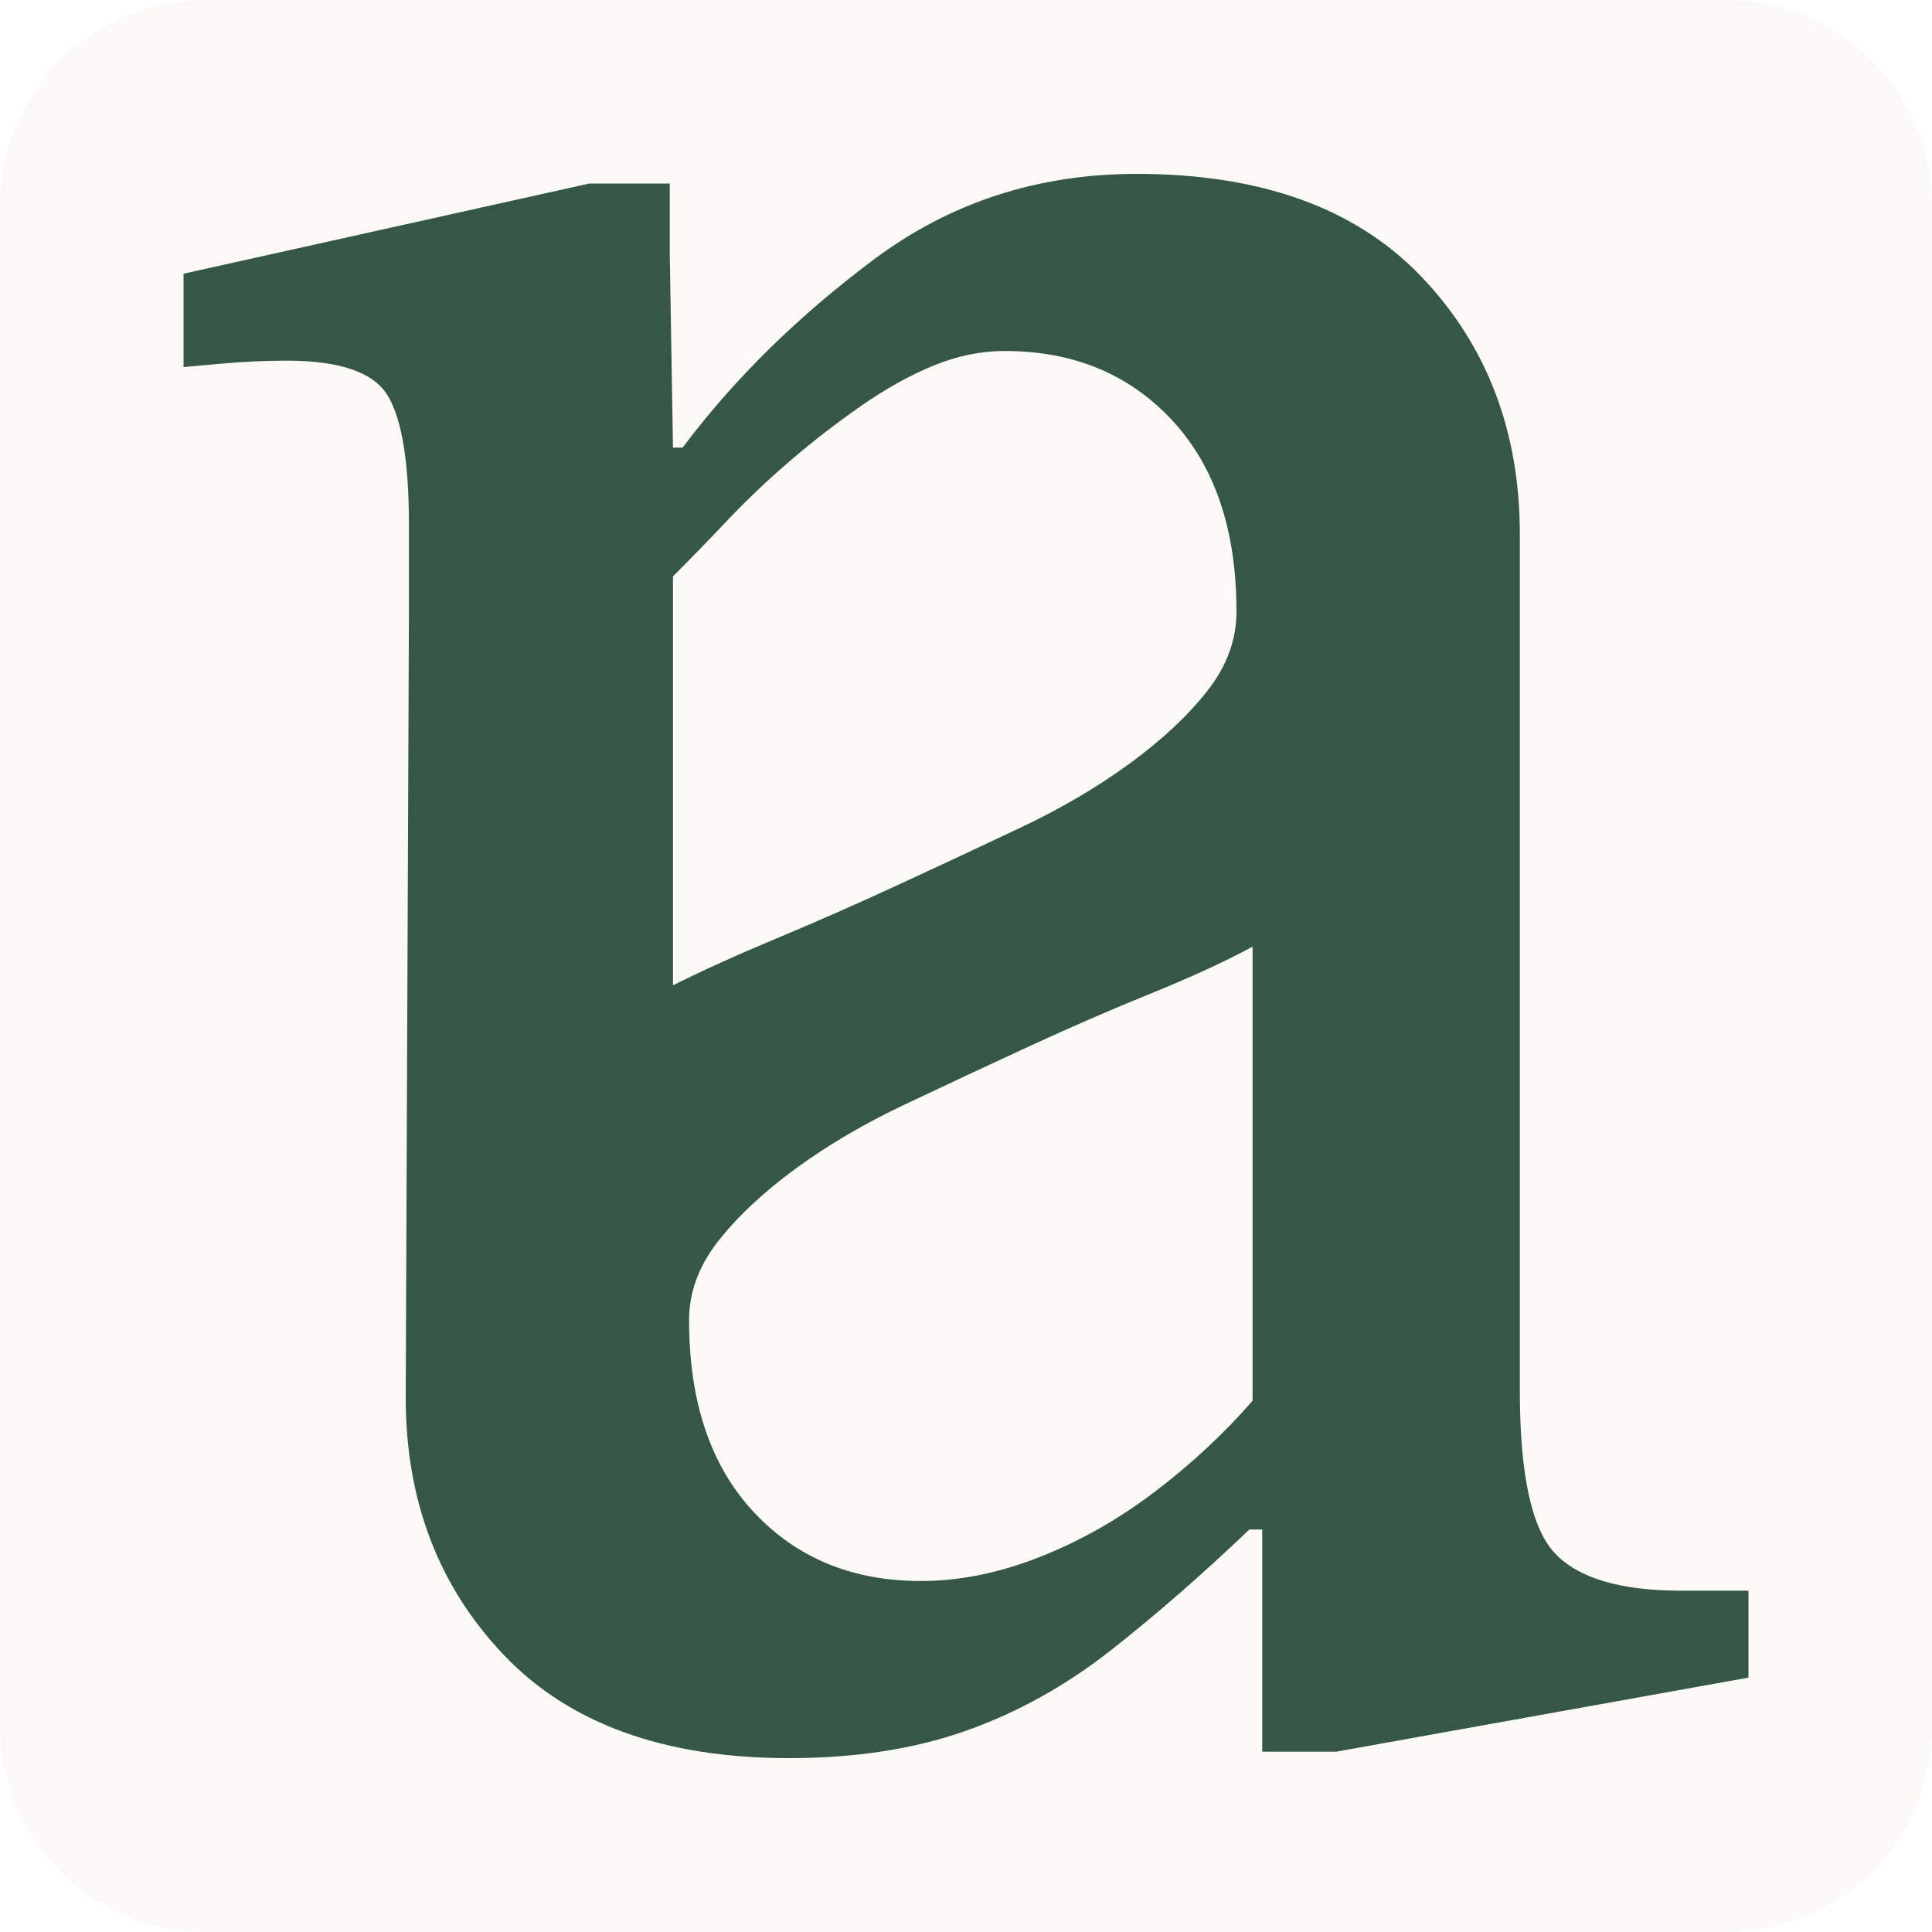
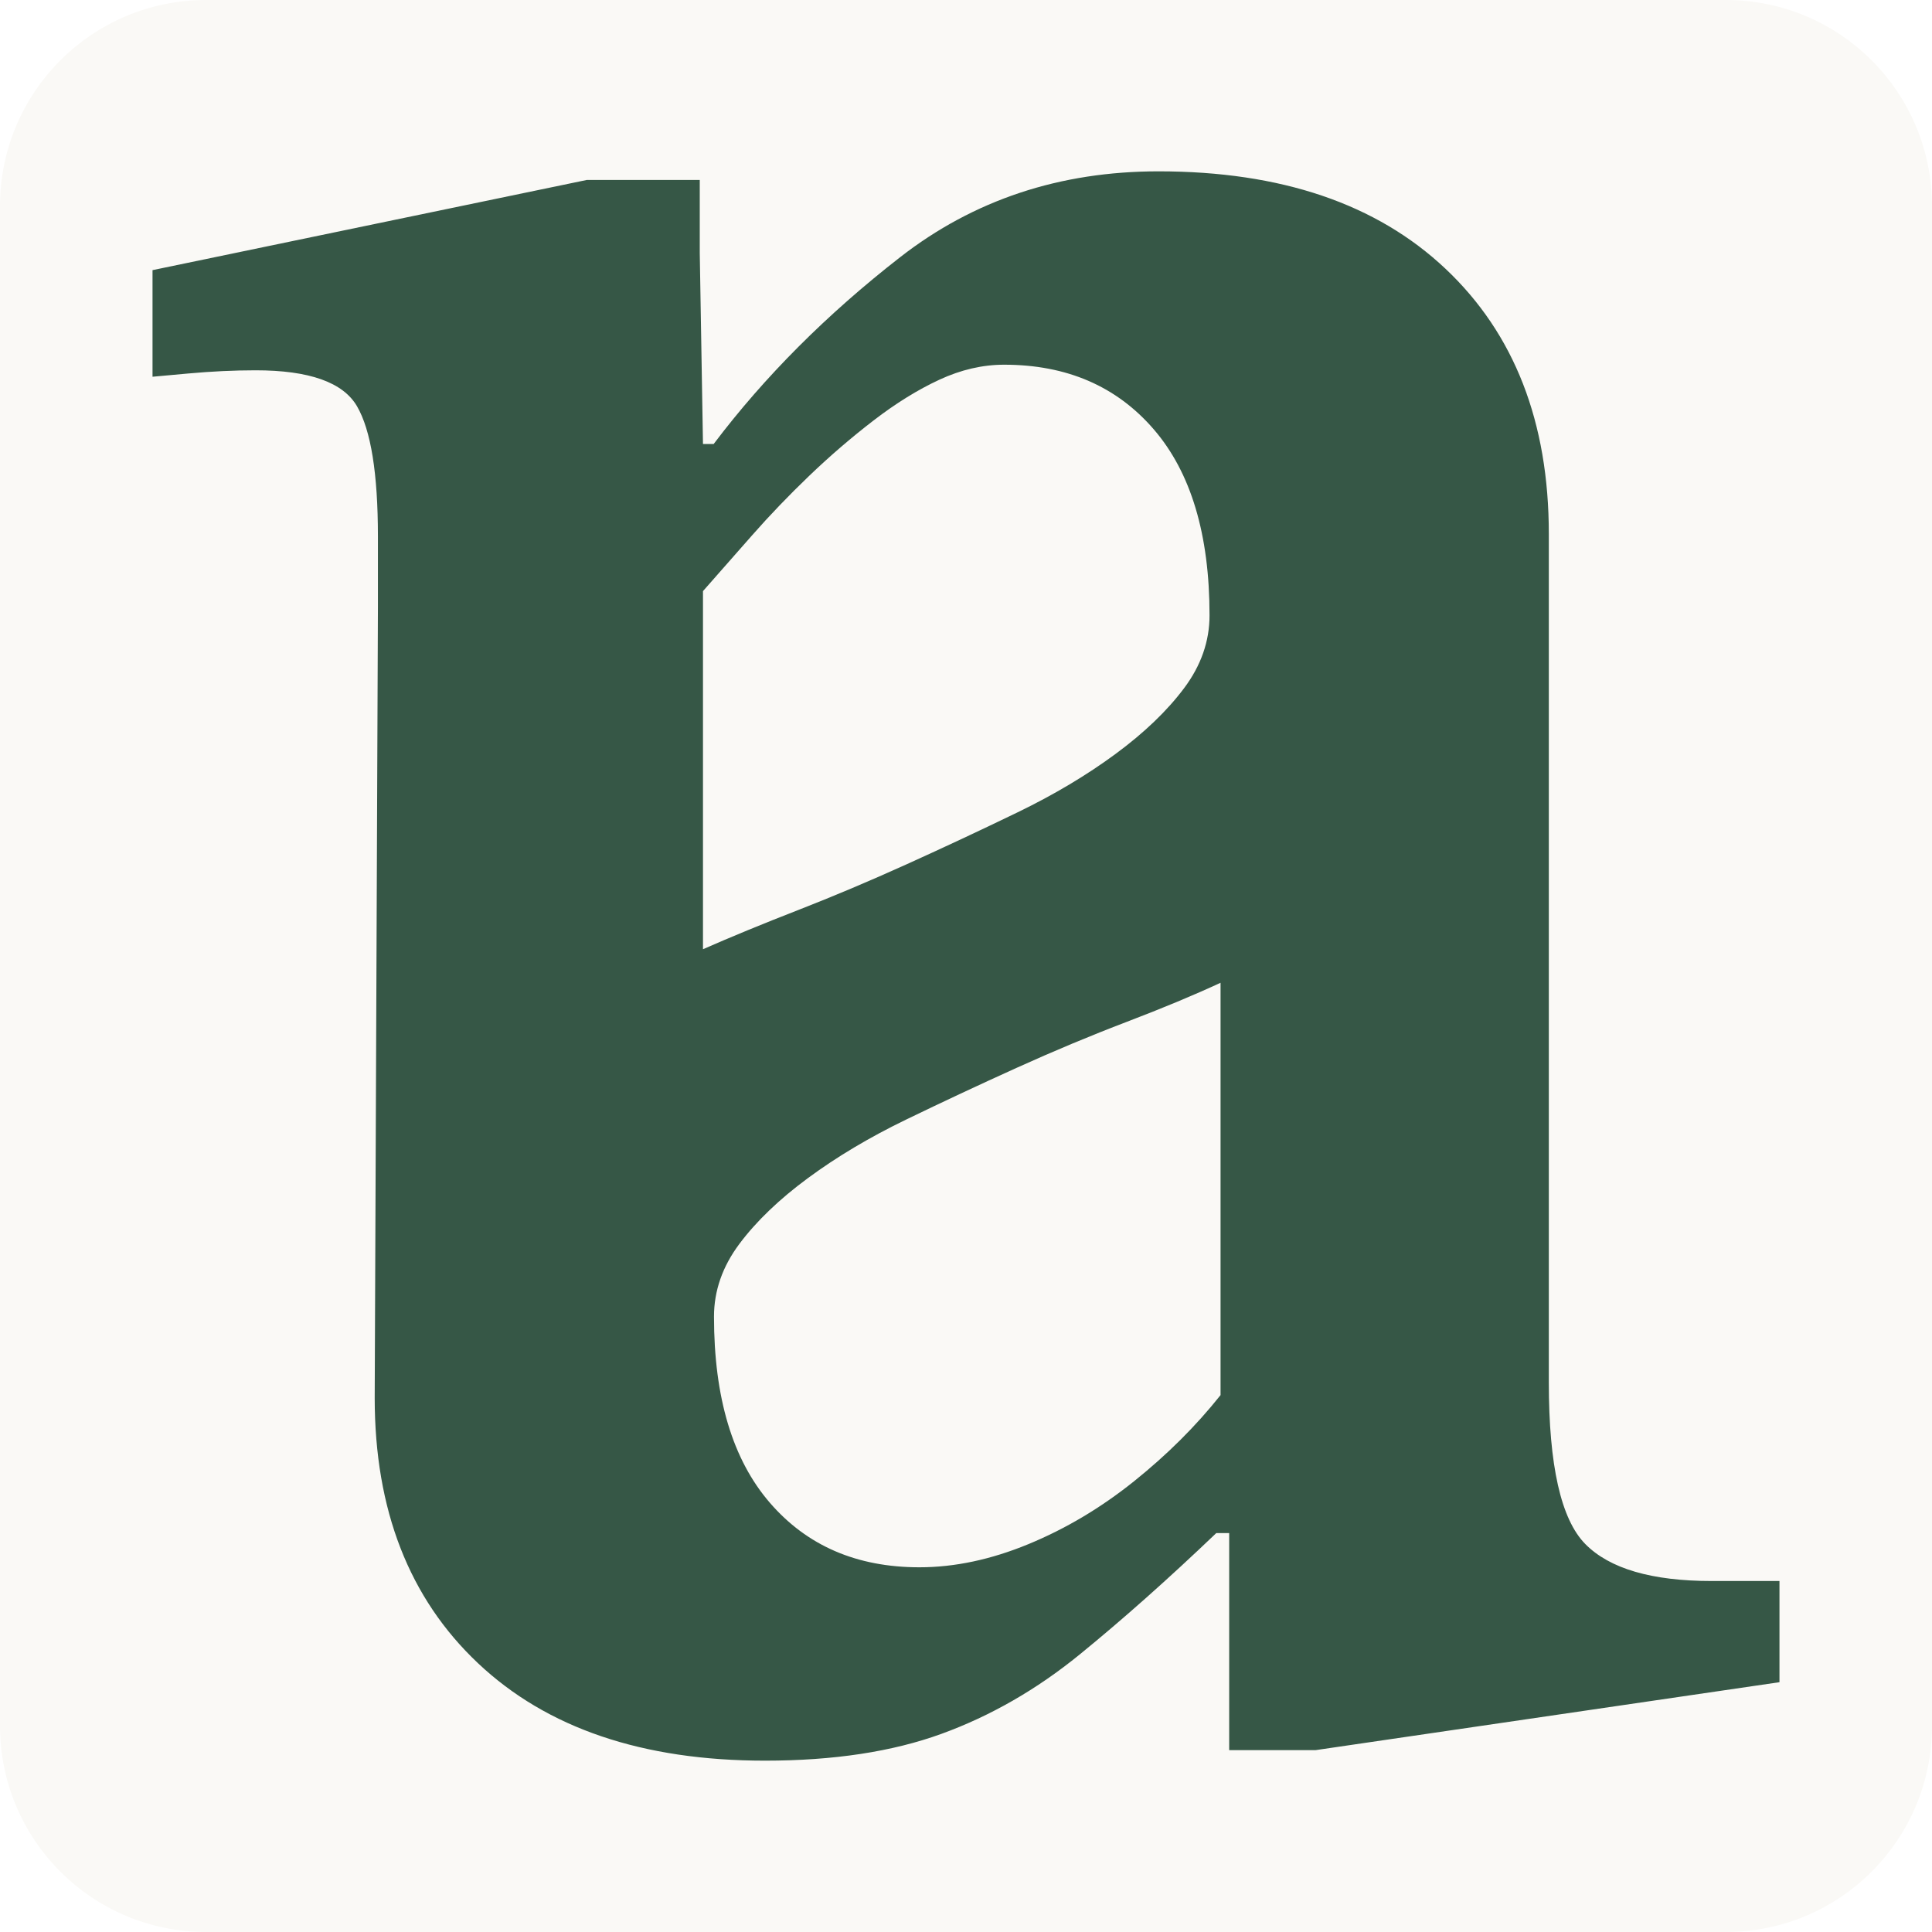
<svg xmlns="http://www.w3.org/2000/svg" viewBox="0 0 600 600">
  <rect width="600" height="600" rx="64" fill="#faf9f6" />
-   <path fill="#365746" transform="translate(46 539) scale(1 -1)" d="M81 350V376Q81 405 74.5 416.0Q68 427 43 427Q33 427 22.0 426.0Q11 425 11 425V454L137 482H162V460L163 400H166Q190 432 225.5 458.5Q261 485 307 485Q365 485 395.5 453.0Q426 421 426 373V107Q426 68 437.0 56.5Q448 45 476 45H497V18L369 -5H346V64H342Q320 43 299.0 26.5Q278 10 254.0 1.5Q230 -7 199 -7Q141 -7 110.5 25.0Q80 57 80 105ZM163 233Q177 240 195.0 247.5Q213 255 232.5 264.0Q252 273 271.0 282.0Q290 291 305.0 302.0Q320 313 329.0 324.5Q338 336 338 349Q338 387 318.0 408.5Q298 430 266 430Q255 430 244.0 425.5Q233 421 221.5 413.0Q210 405 199.5 396.0Q189 387 180.0 377.5Q171 368 163 360ZM343 245Q330 238 311.5 230.5Q293 223 273.5 214.0Q254 205 235.0 196.0Q216 187 201.0 176.0Q186 165 177.0 153.5Q168 142 168 129Q168 91 188.0 69.5Q208 48 240 48Q258 48 277.0 55.5Q296 63 313.0 76.0Q330 89 343 104Z" />
+   <path fill="#365746" transform="translate(38.8942 538.526) scale(1 -1)" d="M78.473 350V371.894Q78.473 401.21 71.973 412.368Q65.473 423.526 40.473 423.526Q30.473 423.526 19.473 422.526Q8.473 421.526 8.473 421.526V454.632L143.316 482.632H178.422V460L179.422 400.632H182.738Q206.422 432 240.659 458.658Q274.896 485.316 320.896 485.316Q377.948 485.316 410.027 455.053Q442.107 424.79 442.107 372.684V109.211Q442.107 70.527 453.422 59.027Q464.738 47.527 492.738 47.527H513.738V16.105L369.632 -5H342.842V62.421H338.842Q316.526 41.105 296.473 24.763Q276.421 8.421 253.526 0.079Q230.632 -8.263 198.684 -8.263Q141.632 -8.263 109.553 22Q77.473 52.263 77.473 104.368ZM179.422 243.738Q192.475 249.474 208.896 255.869Q225.317 262.264 242.764 270.158Q260.211 278.053 277.158 286.264Q294.106 294.474 307.527 304.369Q320.947 314.263 328.842 324.816Q336.737 335.368 336.737 347.421Q336.737 385.105 319.421 405.184Q302.106 425.263 272.948 425.263Q262.895 425.263 252.843 420.605Q242.79 415.947 232.396 407.947Q222.001 399.947 212.448 390.789Q202.896 381.631 194.685 372.289Q186.475 362.947 179.422 354.947ZM340.158 233.315Q327.789 227.578 311.026 221.183Q294.263 214.789 276.816 206.894Q259.369 199 242.422 190.789Q225.474 182.579 212.054 172.684Q198.633 162.789 190.738 152.237Q182.843 141.684 182.843 129.632Q182.843 91.947 200.159 71.869Q217.474 51.79 246.632 51.79Q263.053 51.79 280.474 58.974Q297.895 66.158 313.316 78.527Q328.737 90.895 340.158 105.263Z" />
</svg>
